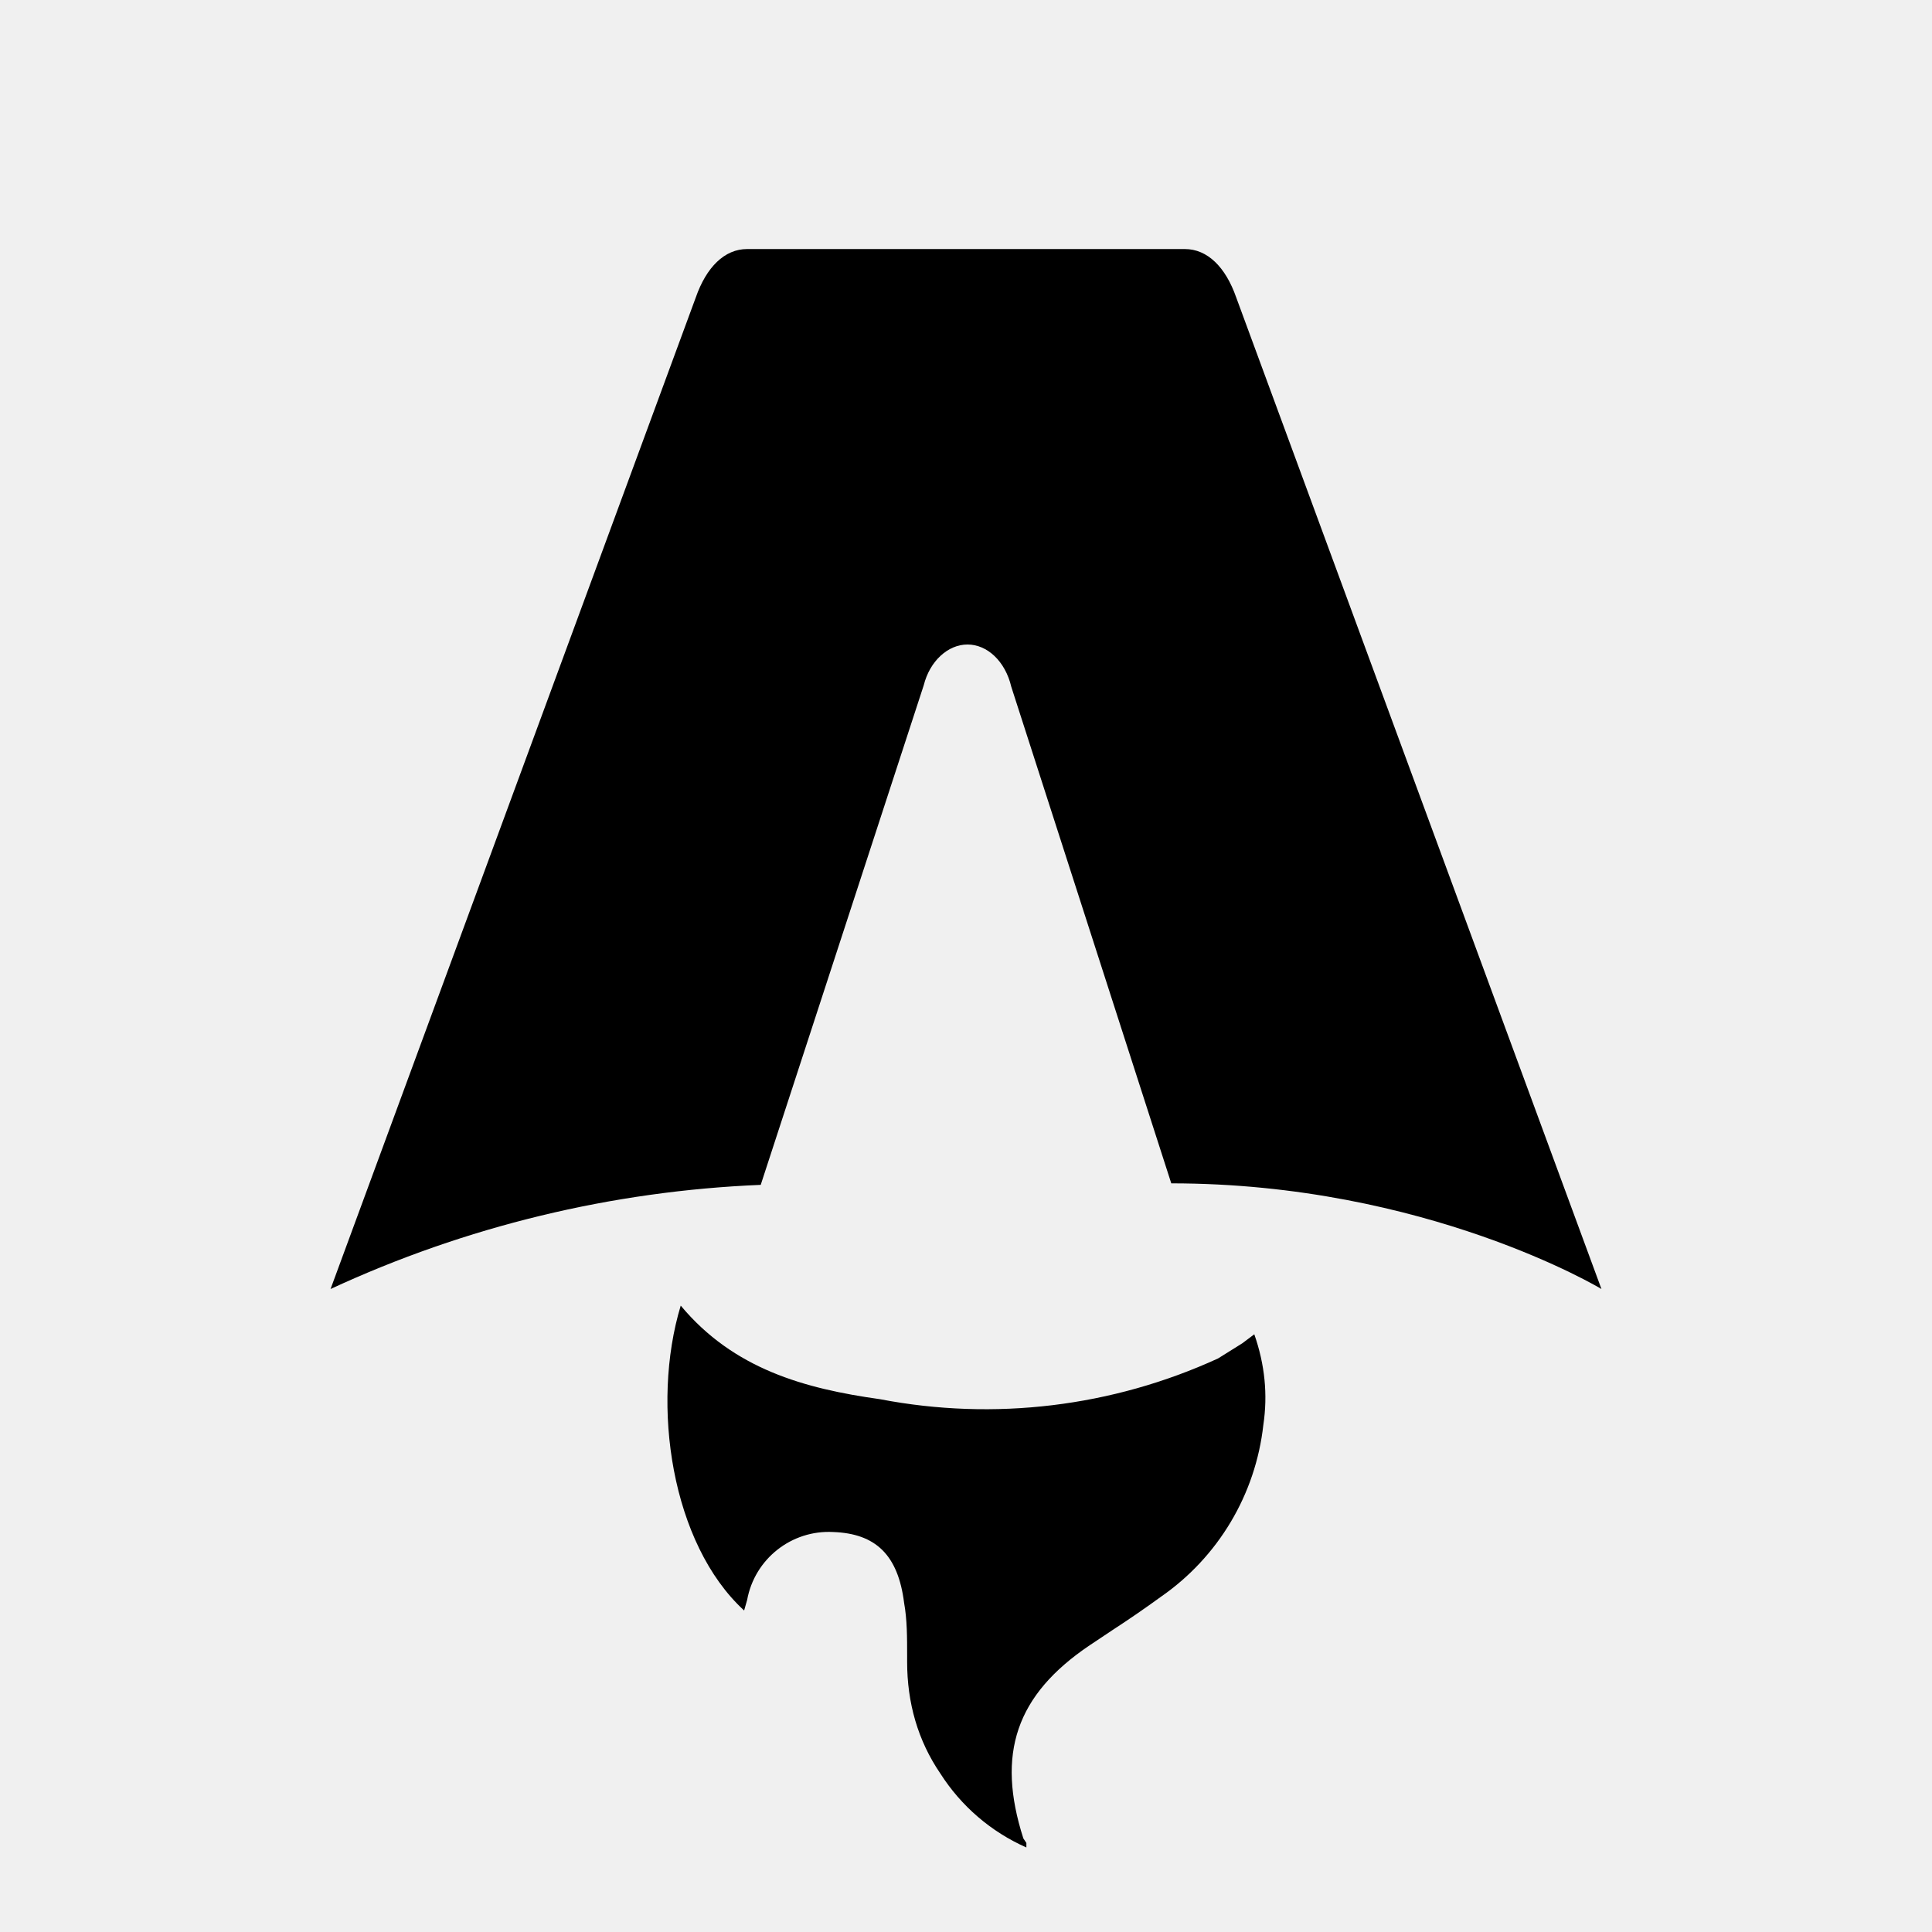
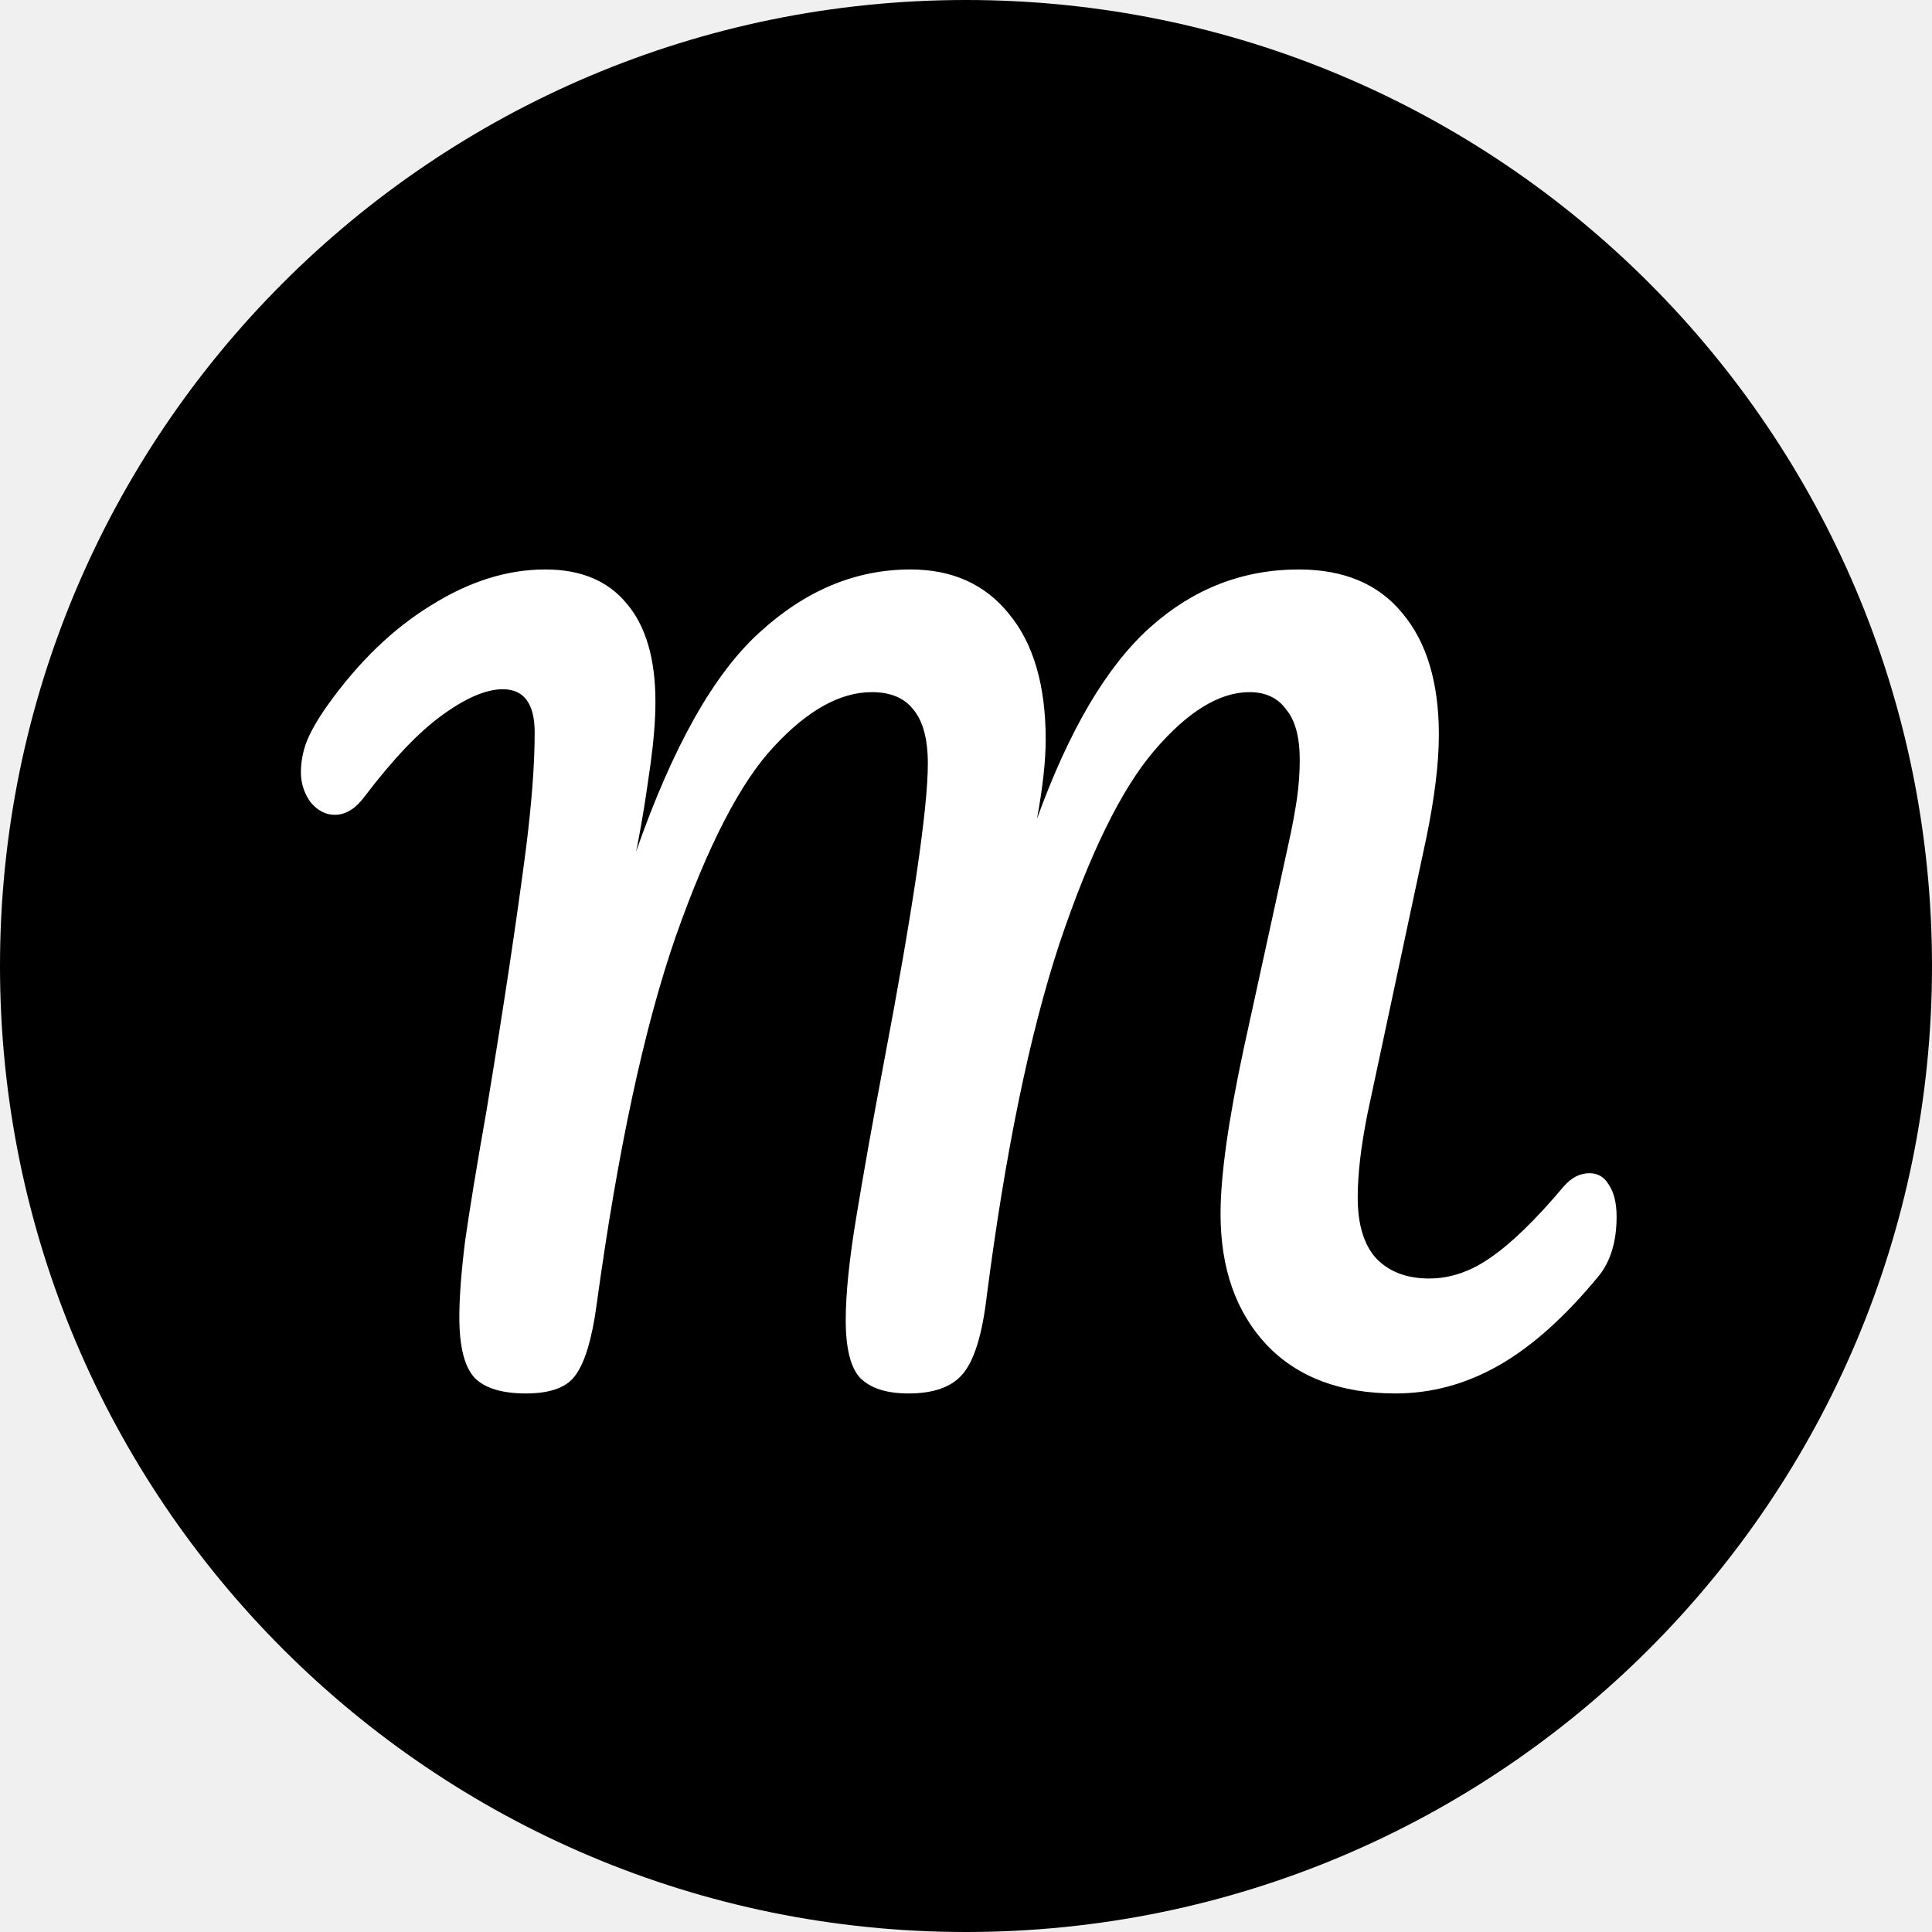
- <svg xmlns="http://www.w3.org/2000/svg" fill="none" viewBox="0 0 128 128">
-   <path d="M50.4 78.5a75.1 75.1 0 0 0-28.5 6.9l24.2-65.7c.7-2 1.9-3.2 3.4-3.2h29c1.5 0 2.7 1.2 3.4 3.2l24.2 65.7s-11.6-7-28.5-7L67 45.5c-.4-1.7-1.6-2.8-2.9-2.8-1.3 0-2.5 1.1-2.9 2.7L50.4 78.5Zm-1.1 28.2Zm-4.2-20.2c-2 6.6-.6 15.8 4.2 20.2a17.5 17.5 0 0 1 .2-.7 5.5 5.5 0 0 1 5.7-4.5c2.8.1 4.3 1.5 4.7 4.7.2 1.1.2 2.3.2 3.5v.4c0 2.7.7 5.2 2.2 7.4a13 13 0 0 0 5.7 4.9v-.3l-.2-.3c-1.8-5.6-.5-9.5 4.4-12.8l1.5-1a73 73 0 0 0 3.2-2.2 16 16 0 0 0 6.8-11.4c.3-2 .1-4-.6-6l-.8.6-1.6 1a37 37 0 0 1-22.4 2.7c-5-.7-9.7-2-13.2-6.2Z" />
+ <svg xmlns="http://www.w3.org/2000/svg" width="64" height="64" fill="none">
+   <circle cx="32" cy="32" r="32" fill="black" />
+   <path fill="white" d="M17.424 46.16c-.789 0-1.355-.171-1.696-.512-.341-.363-.512-1.035-.512-2.016 0-.661.064-1.504.192-2.528.149-1.045.384-2.475.704-4.288.555-3.349.992-6.251 1.312-8.704.192-1.536.288-2.816.288-3.84 0-.96-.352-1.44-1.056-1.44-.555 0-1.227.288-2.016.864-.768.555-1.621 1.451-2.56 2.688-.299.405-.629.608-.992.608-.299 0-.565-.139-.8-.416-.213-.299-.32-.629-.32-.992 0-.341.064-.683.192-1.024.149-.363.384-.768.704-1.216 1.024-1.429 2.165-2.528 3.424-3.296 1.259-.789 2.517-1.184 3.776-1.184 1.173 0 2.069.373 2.688 1.12.64.747.96 1.835.96 3.264 0 .576-.053 1.259-.16 2.048-.107.768-.203 1.397-.288 1.888-.085.491-.149.832-.192 1.024 1.216-3.477 2.581-5.899 4.096-7.264 1.515-1.387 3.179-2.08 4.992-2.08 1.387 0 2.475.491 3.264 1.472.811.981 1.216 2.368 1.216 4.16 0 .704-.096 1.579-.288 2.624 1.067-2.944 2.315-5.056 3.744-6.336 1.429-1.28 3.072-1.92 4.928-1.92 1.493 0 2.635.48 3.424 1.44.811.96 1.216 2.304 1.216 4.032 0 .939-.139 2.08-.416 3.424l-1.952 9.152c-.213 1.067-.32 1.984-.32 2.752 0 .896.203 1.568.608 2.016.427.448 1.013.672 1.76.672.704 0 1.387-.235 2.048-.704.683-.469 1.483-1.248 2.4-2.336.256-.299.544-.448.864-.448.277 0 .491.128.64.384.171.256.256.608.256 1.056 0 .832-.203 1.493-.608 1.984-1.109 1.344-2.208 2.325-3.296 2.944-1.088.619-2.229.928-3.424.928-1.813 0-3.232-.533-4.256-1.6-1.024-1.088-1.536-2.539-1.536-4.352 0-1.259.256-3.083.768-5.472l1.28-5.856c.043-.192.117-.533.224-1.024s.192-.949.256-1.376c.064-.448.096-.885.096-1.312 0-.747-.149-1.301-.448-1.664-.277-.384-.683-.576-1.216-.576-1.003 0-2.059.651-3.168 1.952-1.088 1.28-2.133 3.413-3.136 6.4-.981 2.987-1.781 6.869-2.4 11.648-.149 1.28-.416 2.144-.8 2.592-.363.427-.96.64-1.792.64-.725 0-1.259-.171-1.6-.512-.32-.341-.48-.981-.48-1.92 0-.875.117-2.016.352-3.424.235-1.429.533-3.104.896-5.024.981-5.163 1.472-8.491 1.472-9.984 0-.811-.16-1.408-.48-1.792-.299-.384-.757-.576-1.376-.576-1.045 0-2.123.597-3.232 1.792-1.109 1.173-2.197 3.275-3.264 6.304-1.045 3.008-1.92 7.083-2.624 12.224-.149 1.088-.373 1.845-.672 2.272-.277.427-.832.64-1.664.64Z" />
  <style>
-         path { fill: #000; }
-         @media (prefers-color-scheme: dark) {
-             path { fill: #FFF; }
-         }
-     </style>
+     path {
+       fill: #fff;
+     }
+     circle {
+       fill: black;
+     }
+     @media (prefers-color-scheme: dark) {
+       path {
+         fill: #000;
+       }
+       circle {
+         fill: white;
+       }
+     }
+   </style>
</svg>
